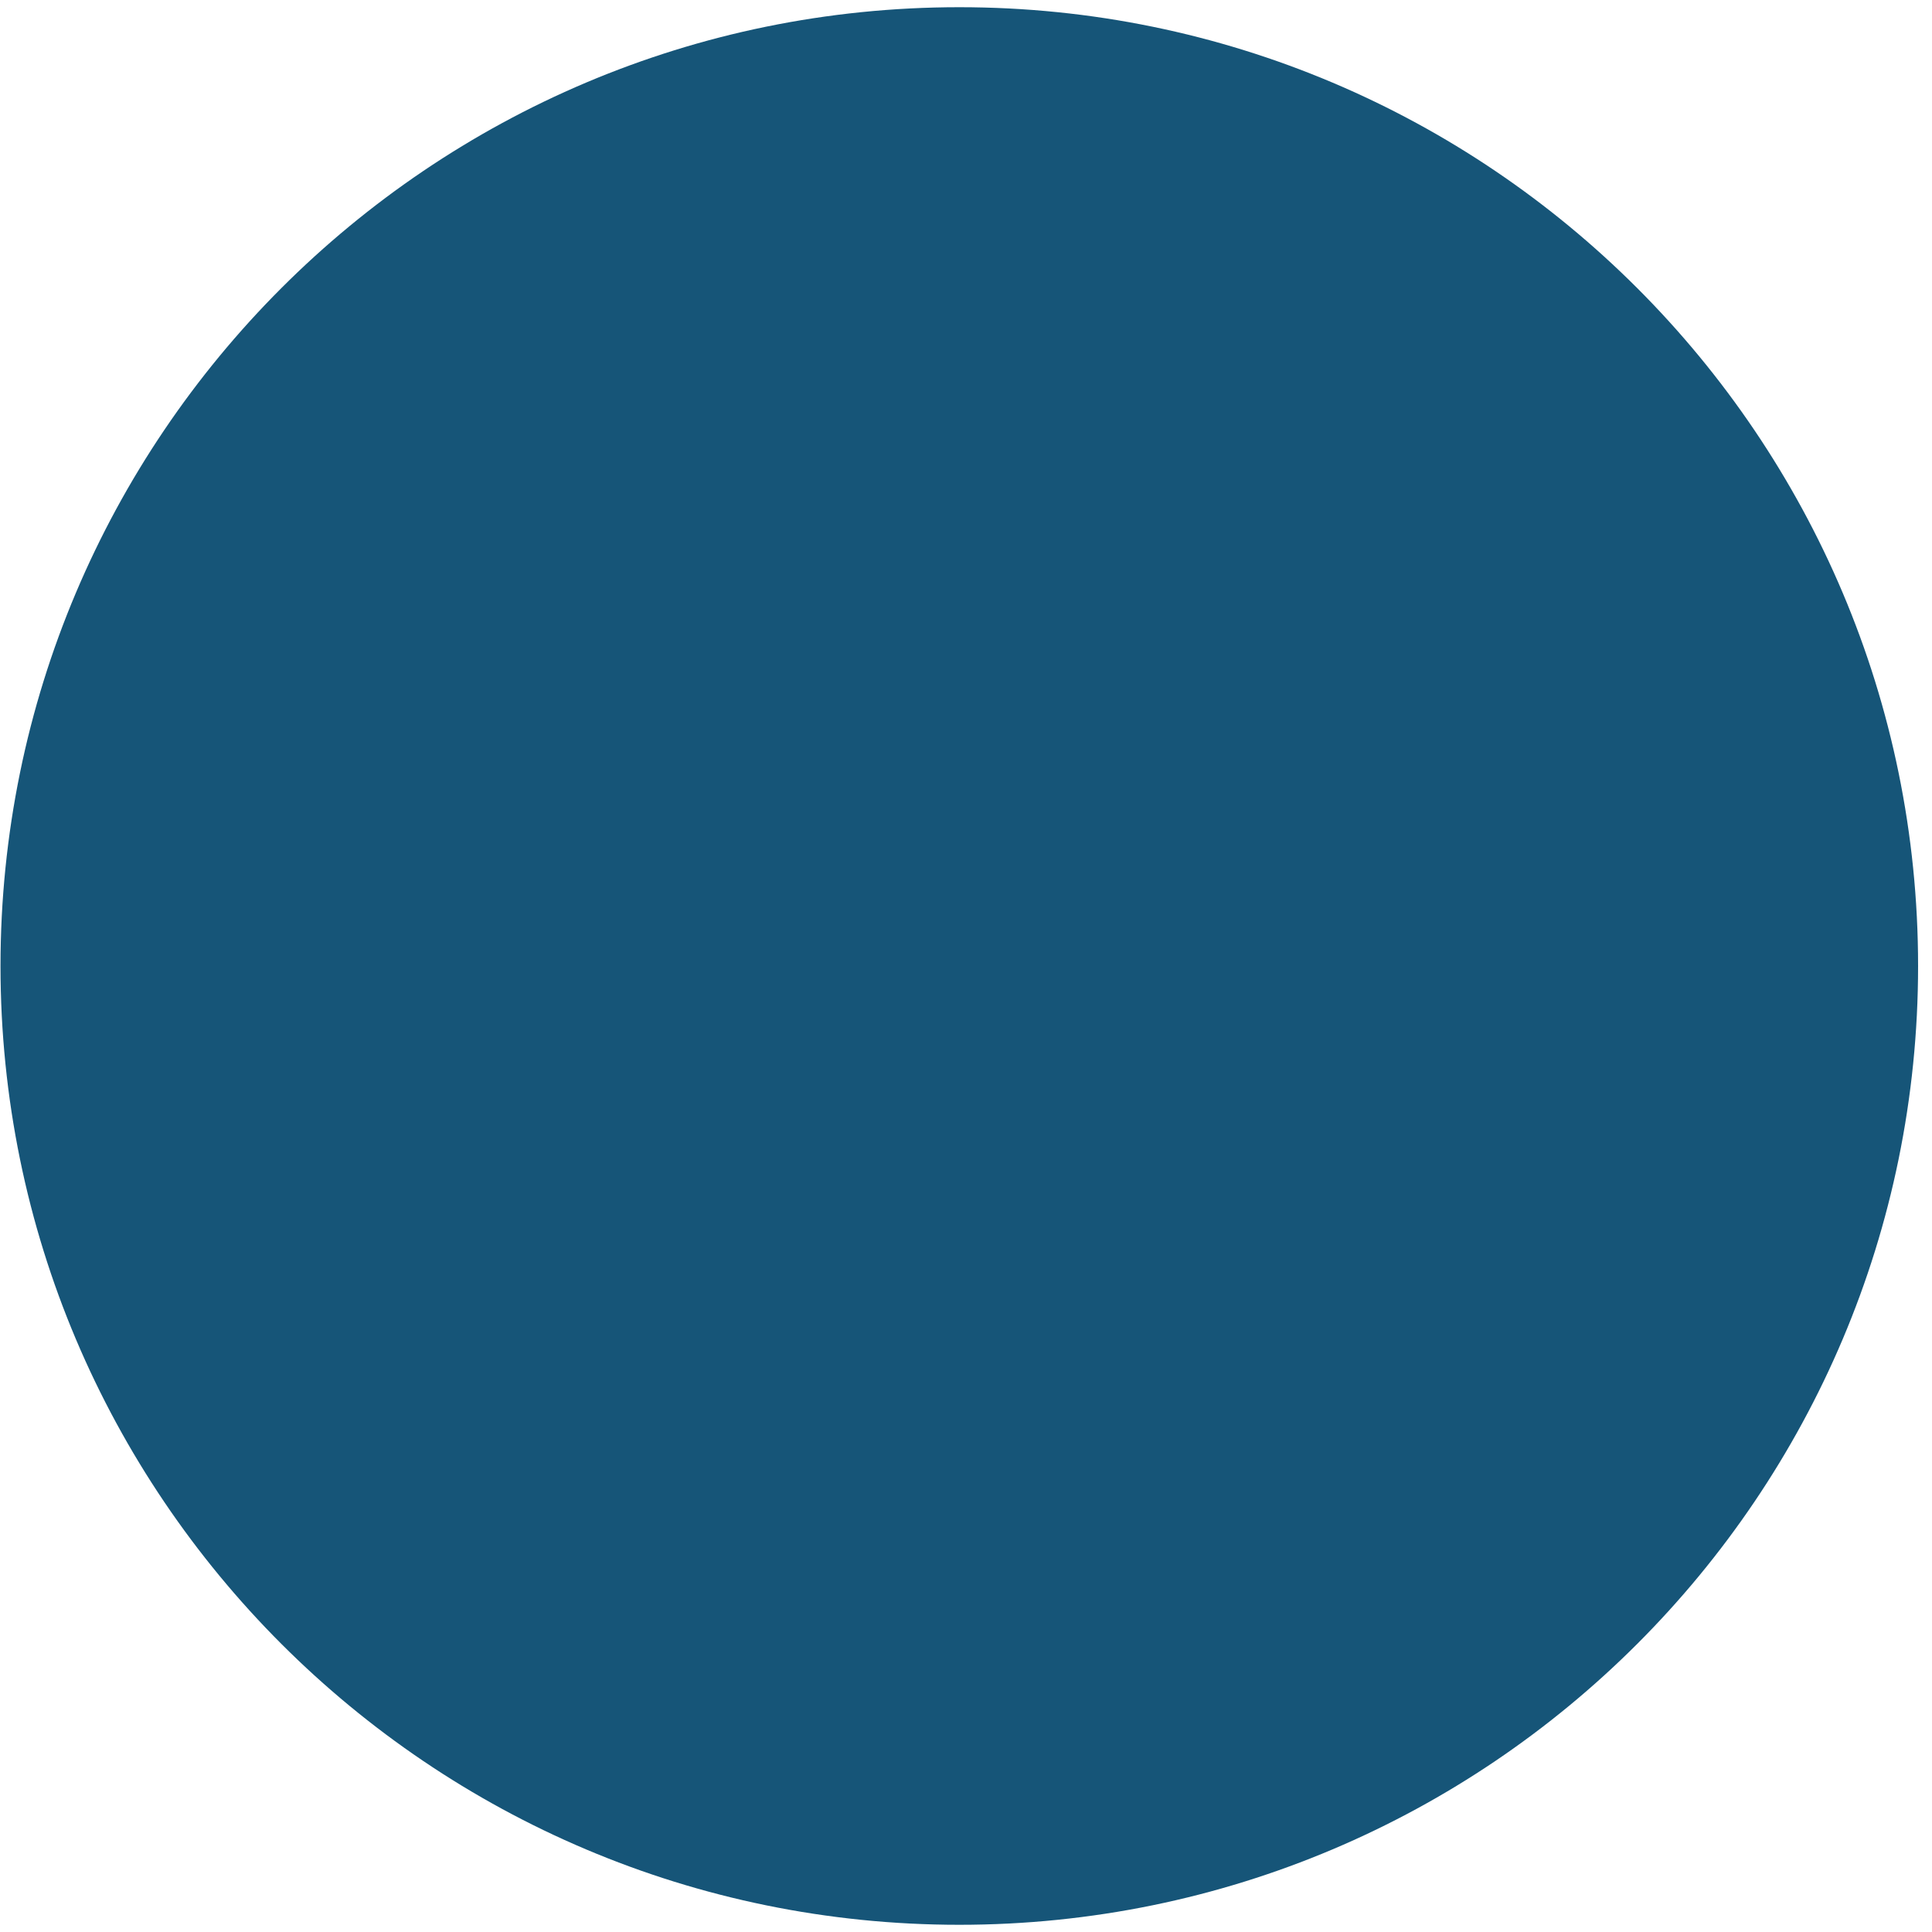
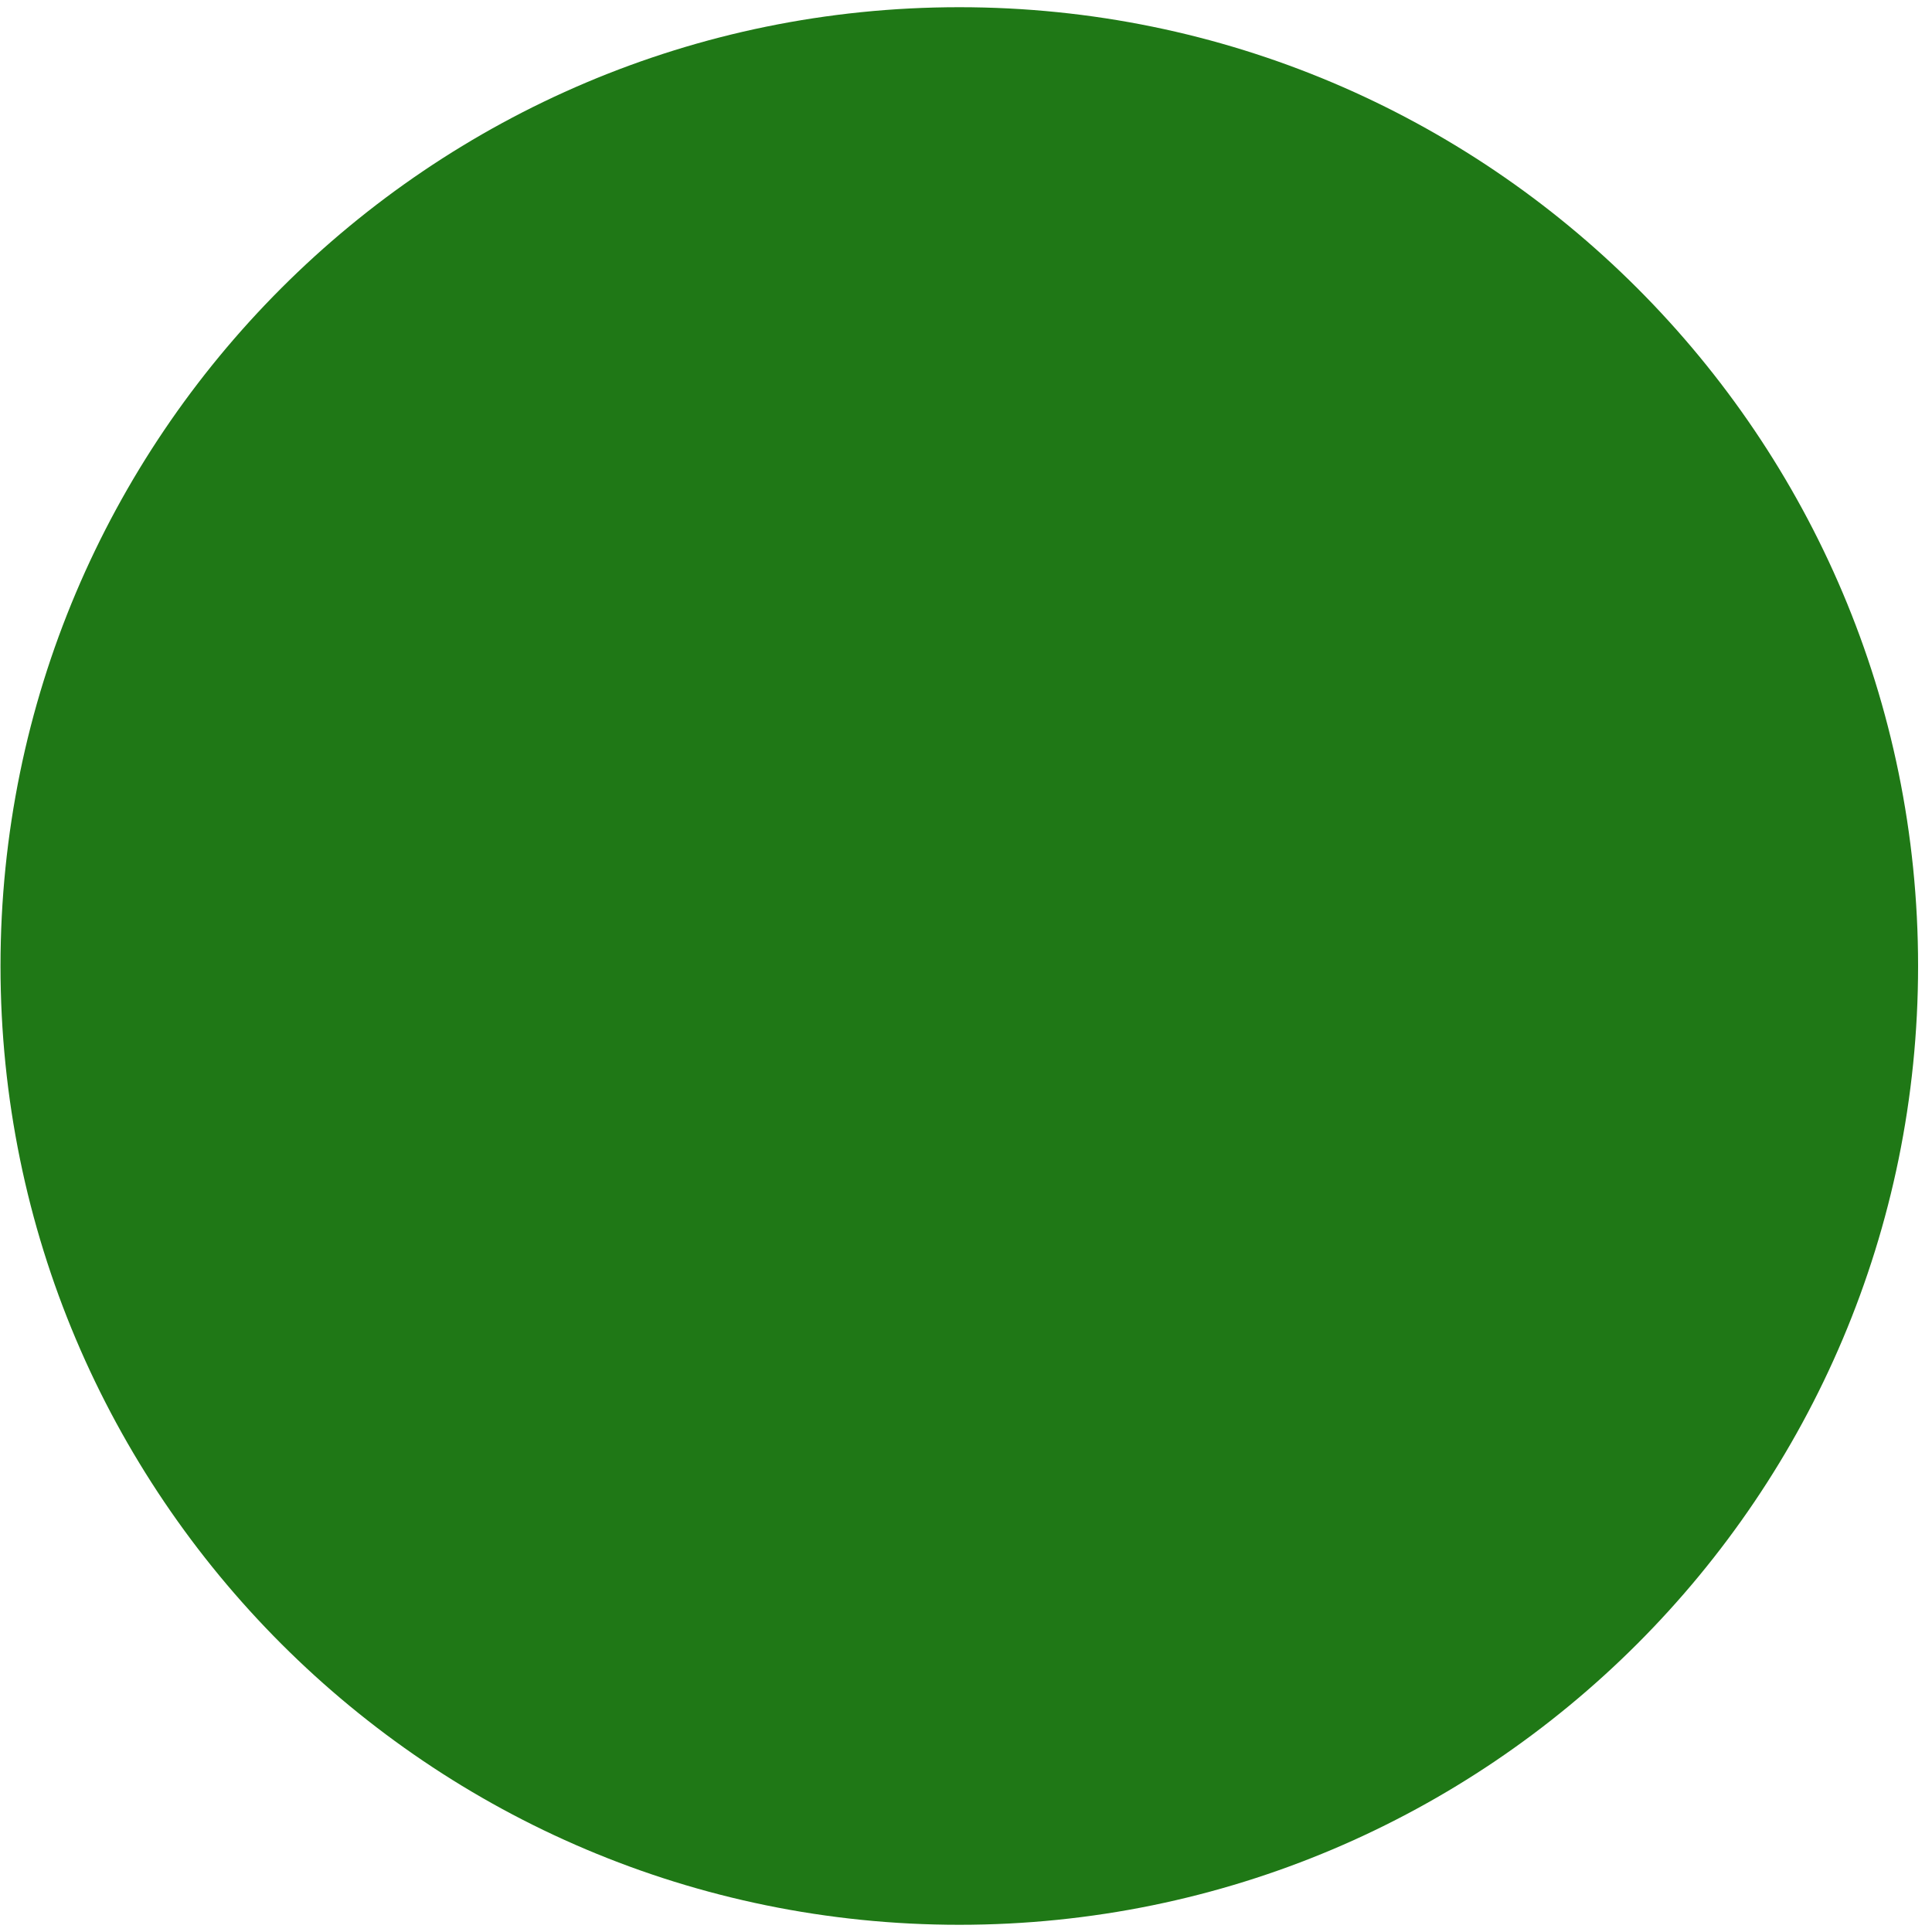
- <svg xmlns="http://www.w3.org/2000/svg" width="134" height="134" viewBox="0 0 134 134" fill="none">
-   <path d="M66.535 133.5C29.808 133.5 0.035 103.707 0.035 67C0.035 30.293 29.808 0.5 66.535 0.5C103.262 0.5 133.035 30.293 133.035 67C133.035 103.707 103.262 133.5 66.535 133.5Z" fill="#165578" />
+ <svg xmlns="http://www.w3.org/2000/svg" width="134" height="134" viewBox="0 0 134 134" fill="none" version="1.1" id="svg1">
+   <defs id="defs1" />
+   <path d="M66.535 133.5C29.808 133.5 0.035 103.707 0.035 67C0.035 30.293 29.808 0.5 66.535 0.5C103.262 0.5 133.035 30.293 133.035 67C133.035 103.707 103.262 133.5 66.535 133.5Z" fill="#165578" id="path1" style="fill:#1f7816;fill-opacity:1" />
</svg>
